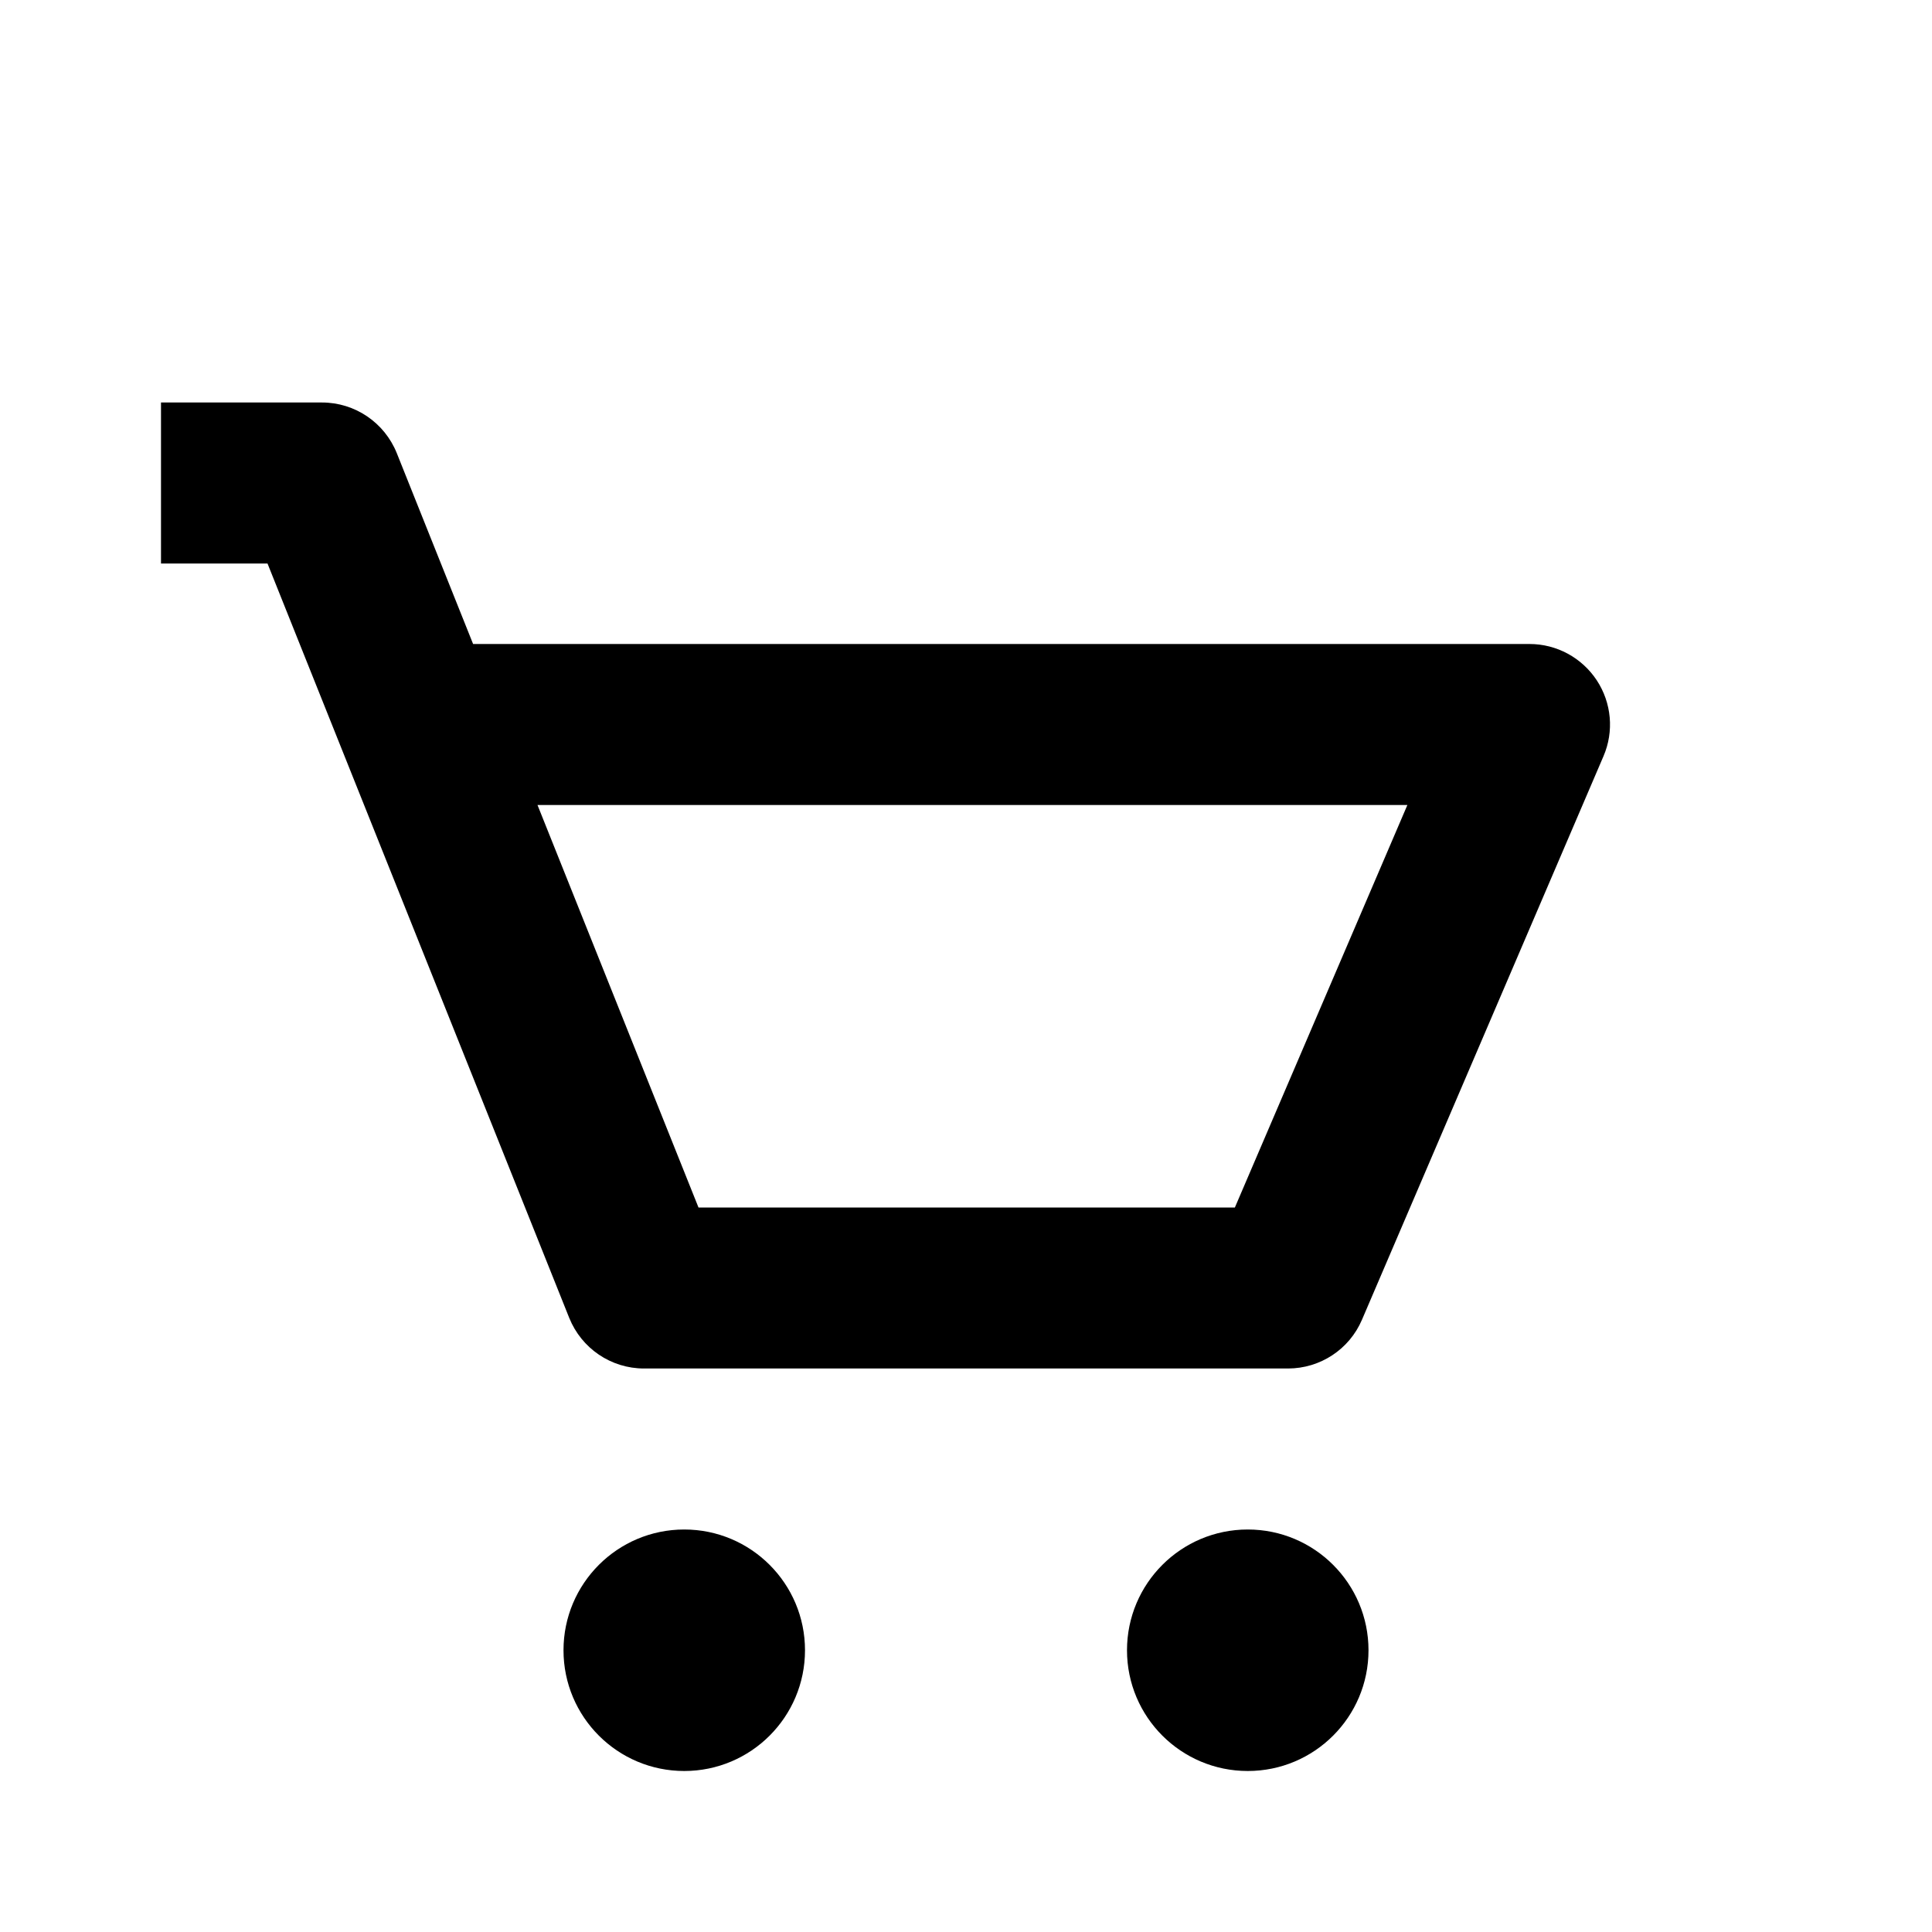
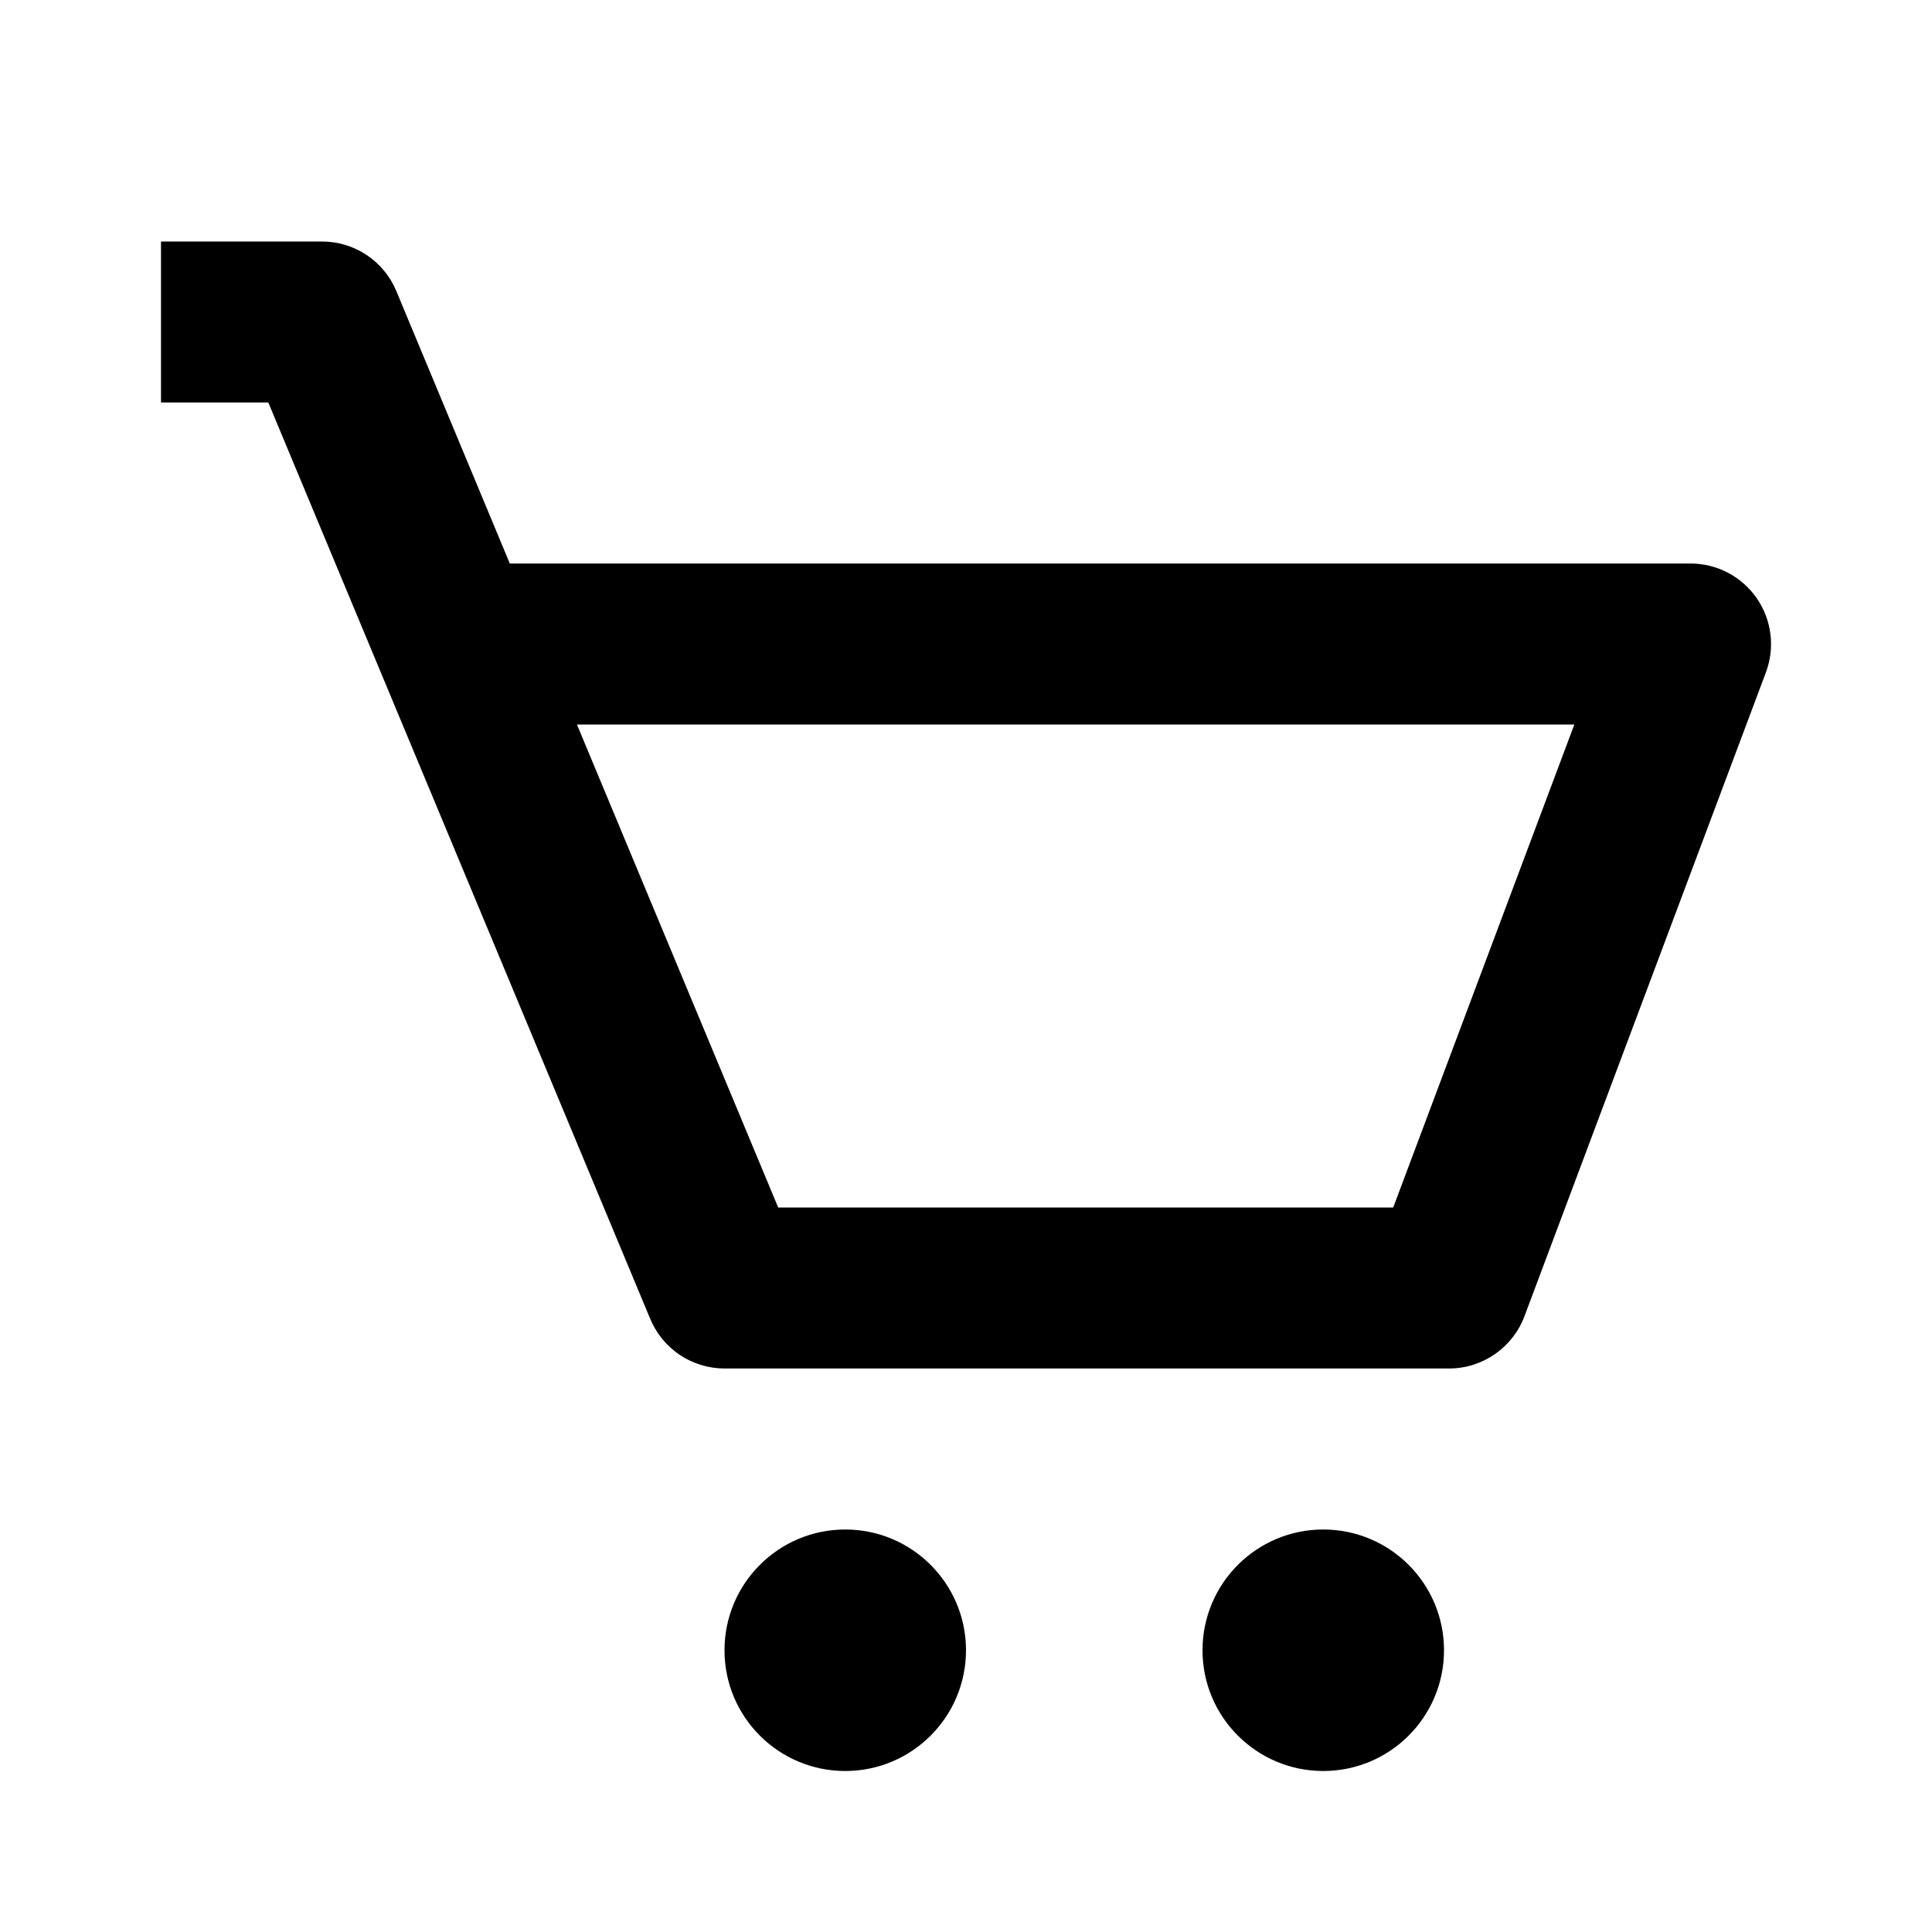
<svg xmlns="http://www.w3.org/2000/svg" version="1.1" id="Layer_1" x="0px" y="0px" width="24px" height="24px" viewBox="0 0 24 24" enable-background="new 0 0 24 24" xml:space="preserve">
  <g>
-     <path d="M7.071,16.371C7.224,16.751,7.591,17,8,17h8c0.4,0,0.762-0.238,0.919-0.606l3-7c0.133-0.309,0.101-0.663-0.084-0.944   C19.649,8.169,19.336,8,19,8H5.877L4.929,5.629C4.776,5.249,4.409,5,4,5H2v2h1.323L7.071,16.371z M17.483,10l-2.143,5H8.677l-2-5   H17.483z" />
-     <circle cx="8.5" cy="20.5" r="1.5" />
-     <circle cx="15.5" cy="20.5" r="1.5" />
+     <path d="M8.078,16.385C8.233,16.757,8.597,17,9.001,17H18c0.417,0,0.79-0.259,0.937-0.648l3-8c0.115-0.308,0.072-0.651-0.114-0.921   C21.635,7.161,21.328,7,21,7H6.333L4.923,3.615C4.768,3.243,4.404,3,4,3H2v2h1.333L8.078,16.385z M19.557,9l-2.25,6H9.667l-2.5-6   H19.557z" />
+     <circle cx="10.5" cy="20.5" r="1.5" />
+     <circle cx="16.438" cy="20.5" r="1.5" />
  </g>
</svg>
